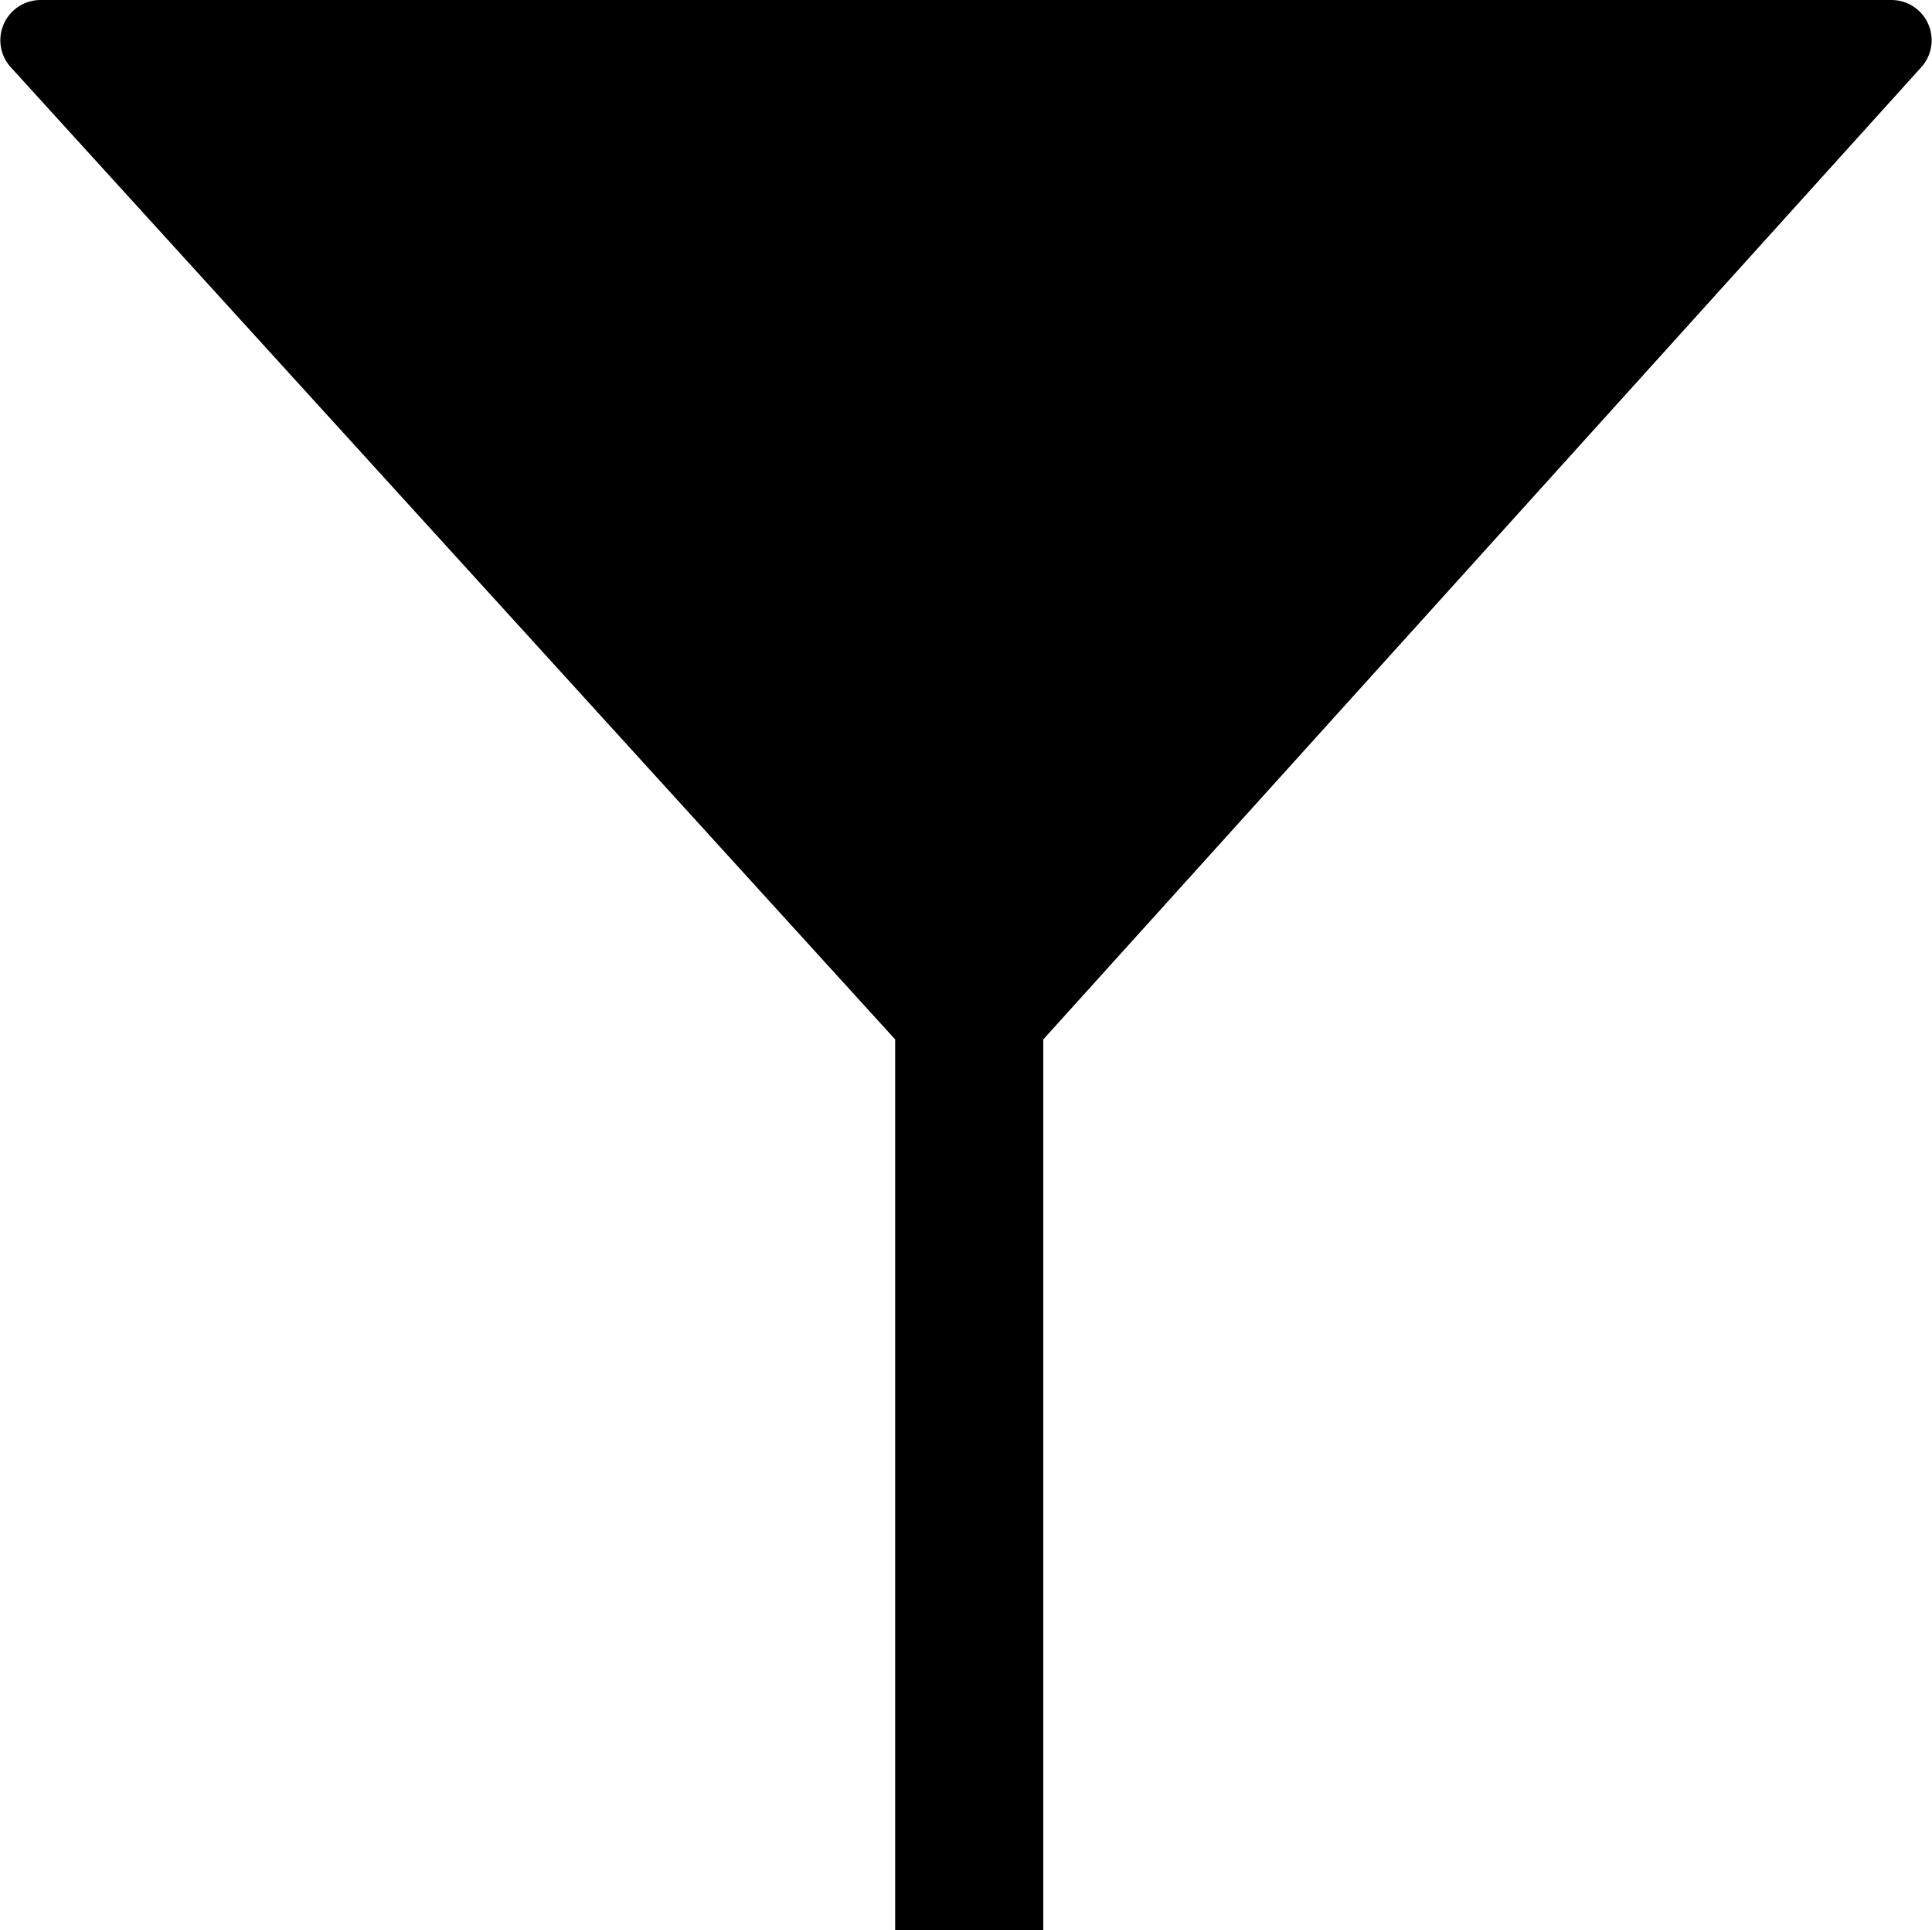
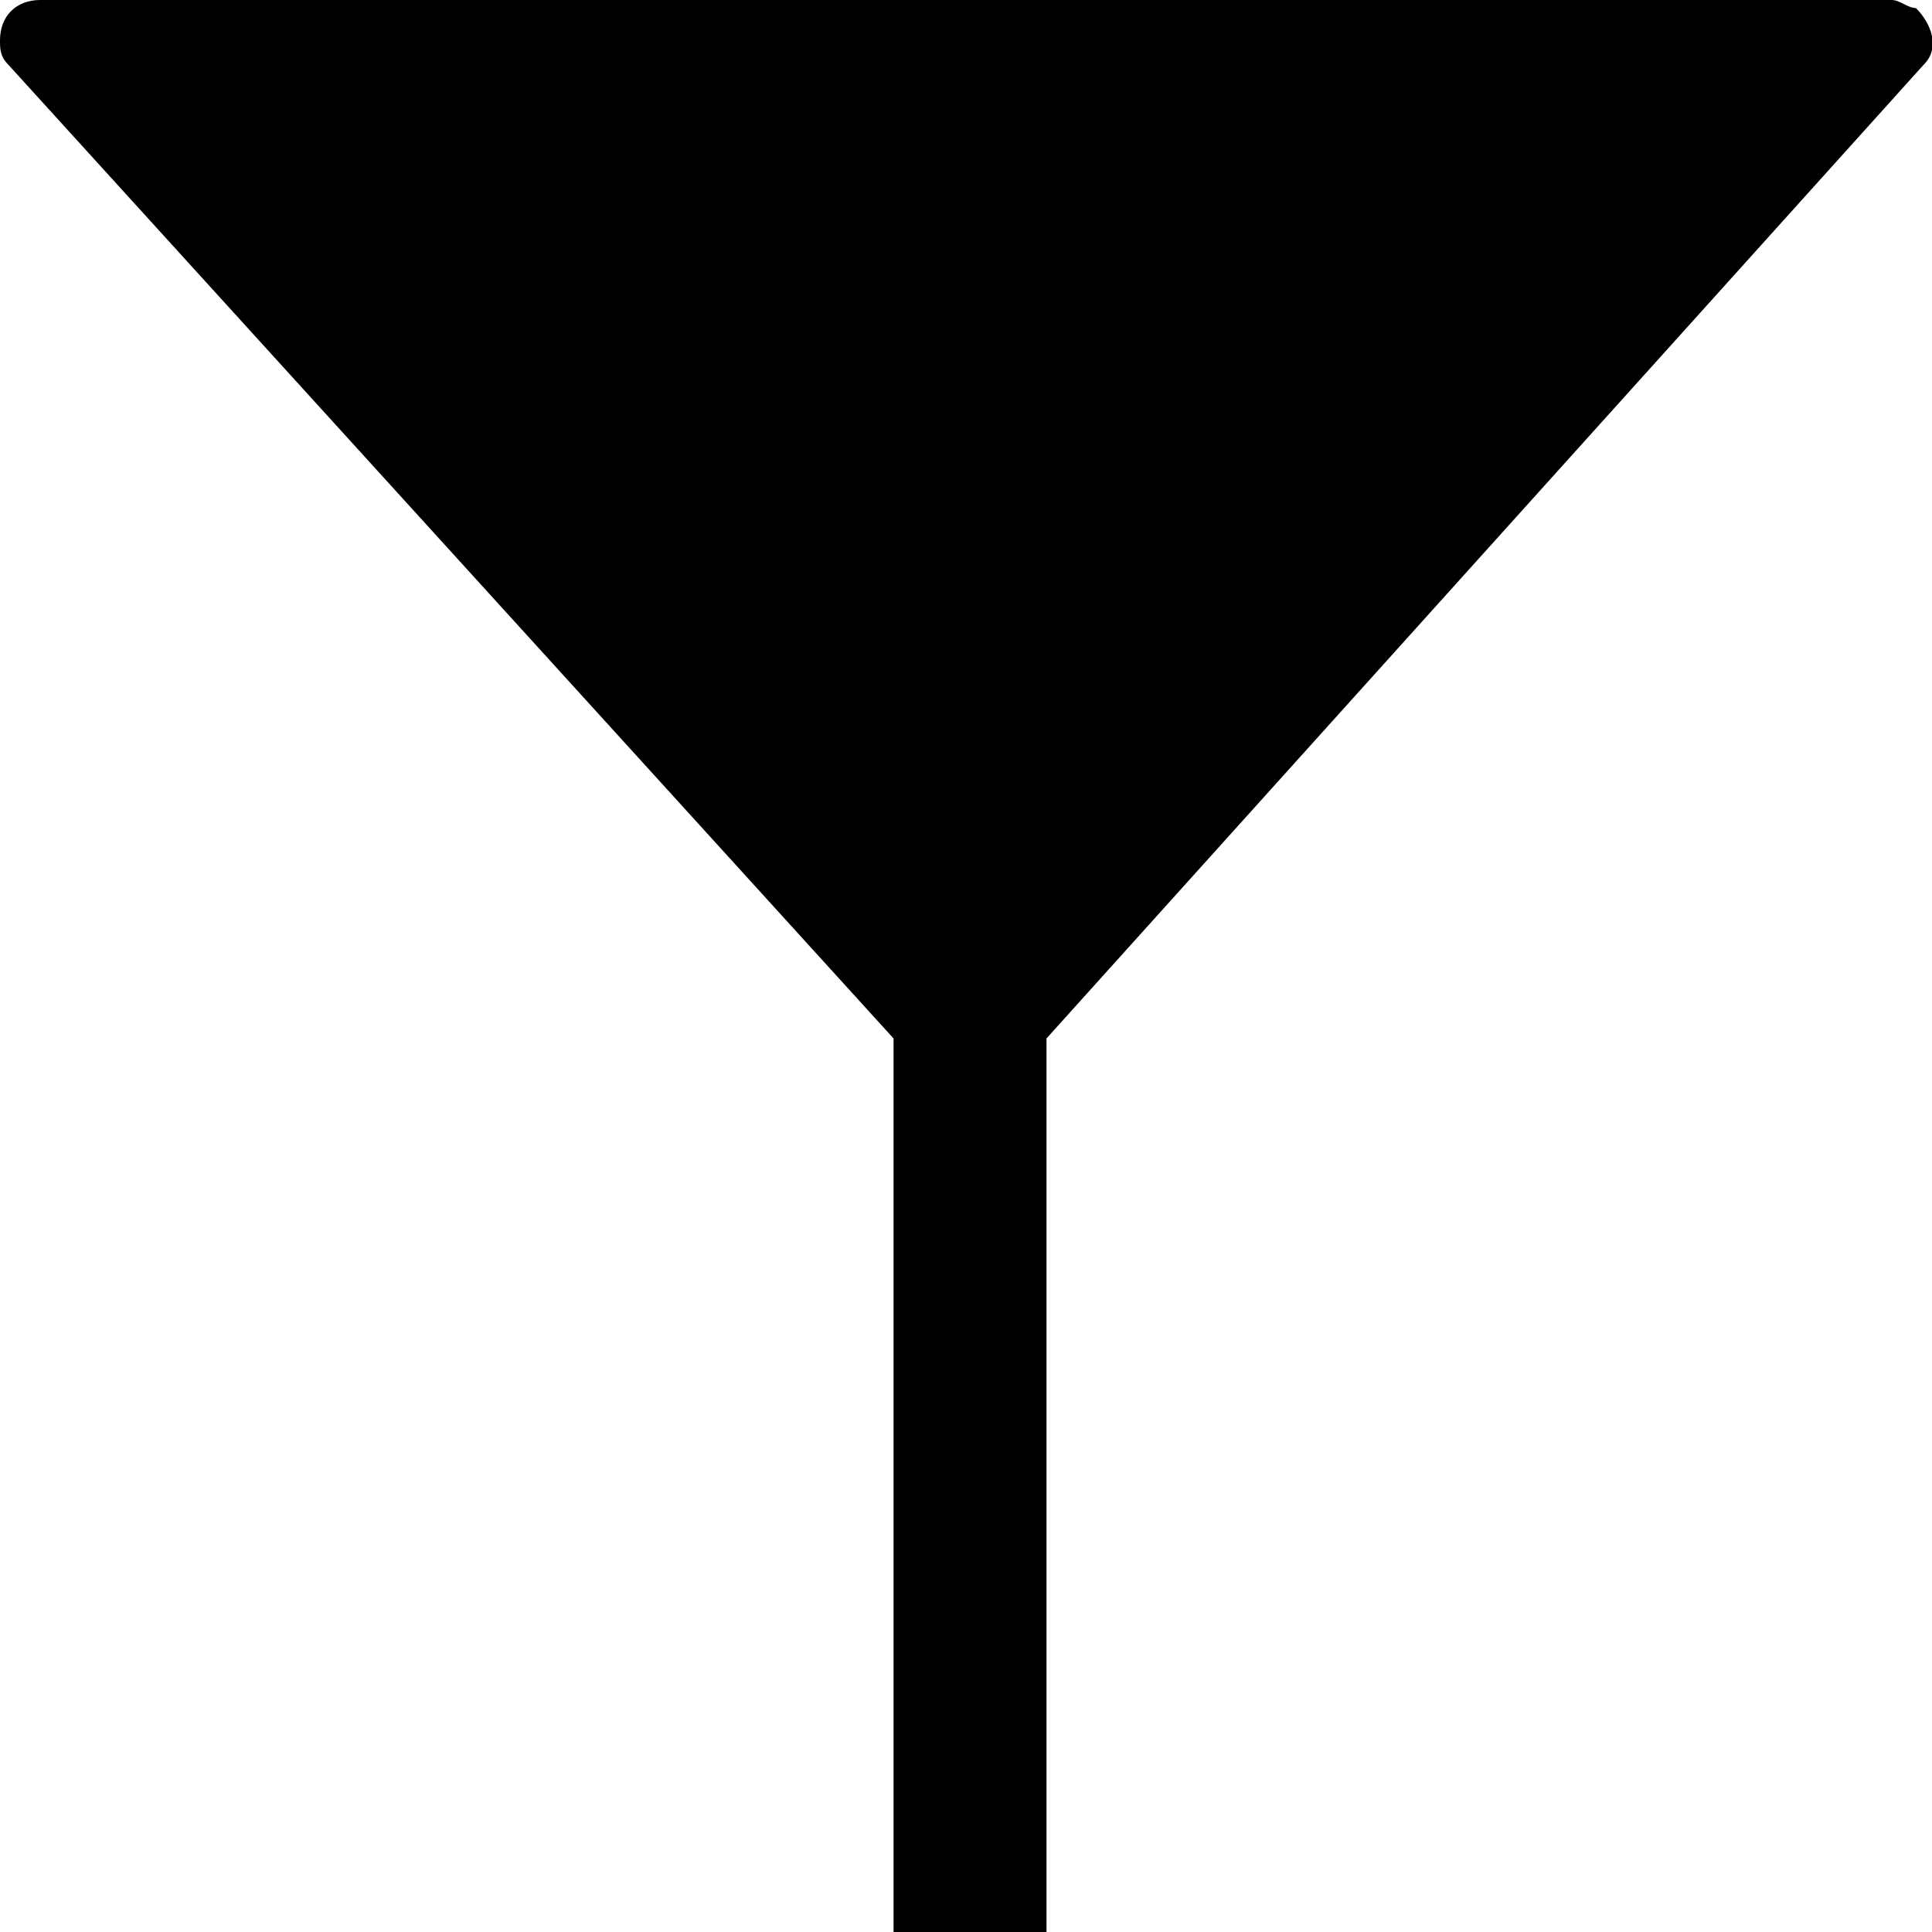
- <svg xmlns="http://www.w3.org/2000/svg" viewBox="0 0 24 23.97">
-   <g id="Layer_2" data-name="Layer 2">
-     <g id="Filled_Icons" data-name="Filled Icons">
-       <path d="M23.5,0H.5A.5.5,0,0,0,.12.82l11,12.09V24h1.84V12.91L23.88.82A.5.5,0,0,0,23.5,0Z" />
+ <svg xmlns="http://www.w3.org/2000/svg" version="1.1" id="Layer_1" x="0px" y="0px" viewBox="0 0 24 24" style="enable-background:new 0 0 24 24;" xml:space="preserve">
+   <g id="Layer_2">
+     <g id="Filled_Icons">
+       <path d="M23.5,0h-23C0.2,0,0,0.2,0,0.5c0,0.1,0,0.2,0.1,0.3l11,12.1V24H13V12.9L23.9,0.8c0.2-0.2,0.1-0.5-0.1-0.7    C23.7,0.1,23.6,0,23.5,0z" />
    </g>
  </g>
</svg>
